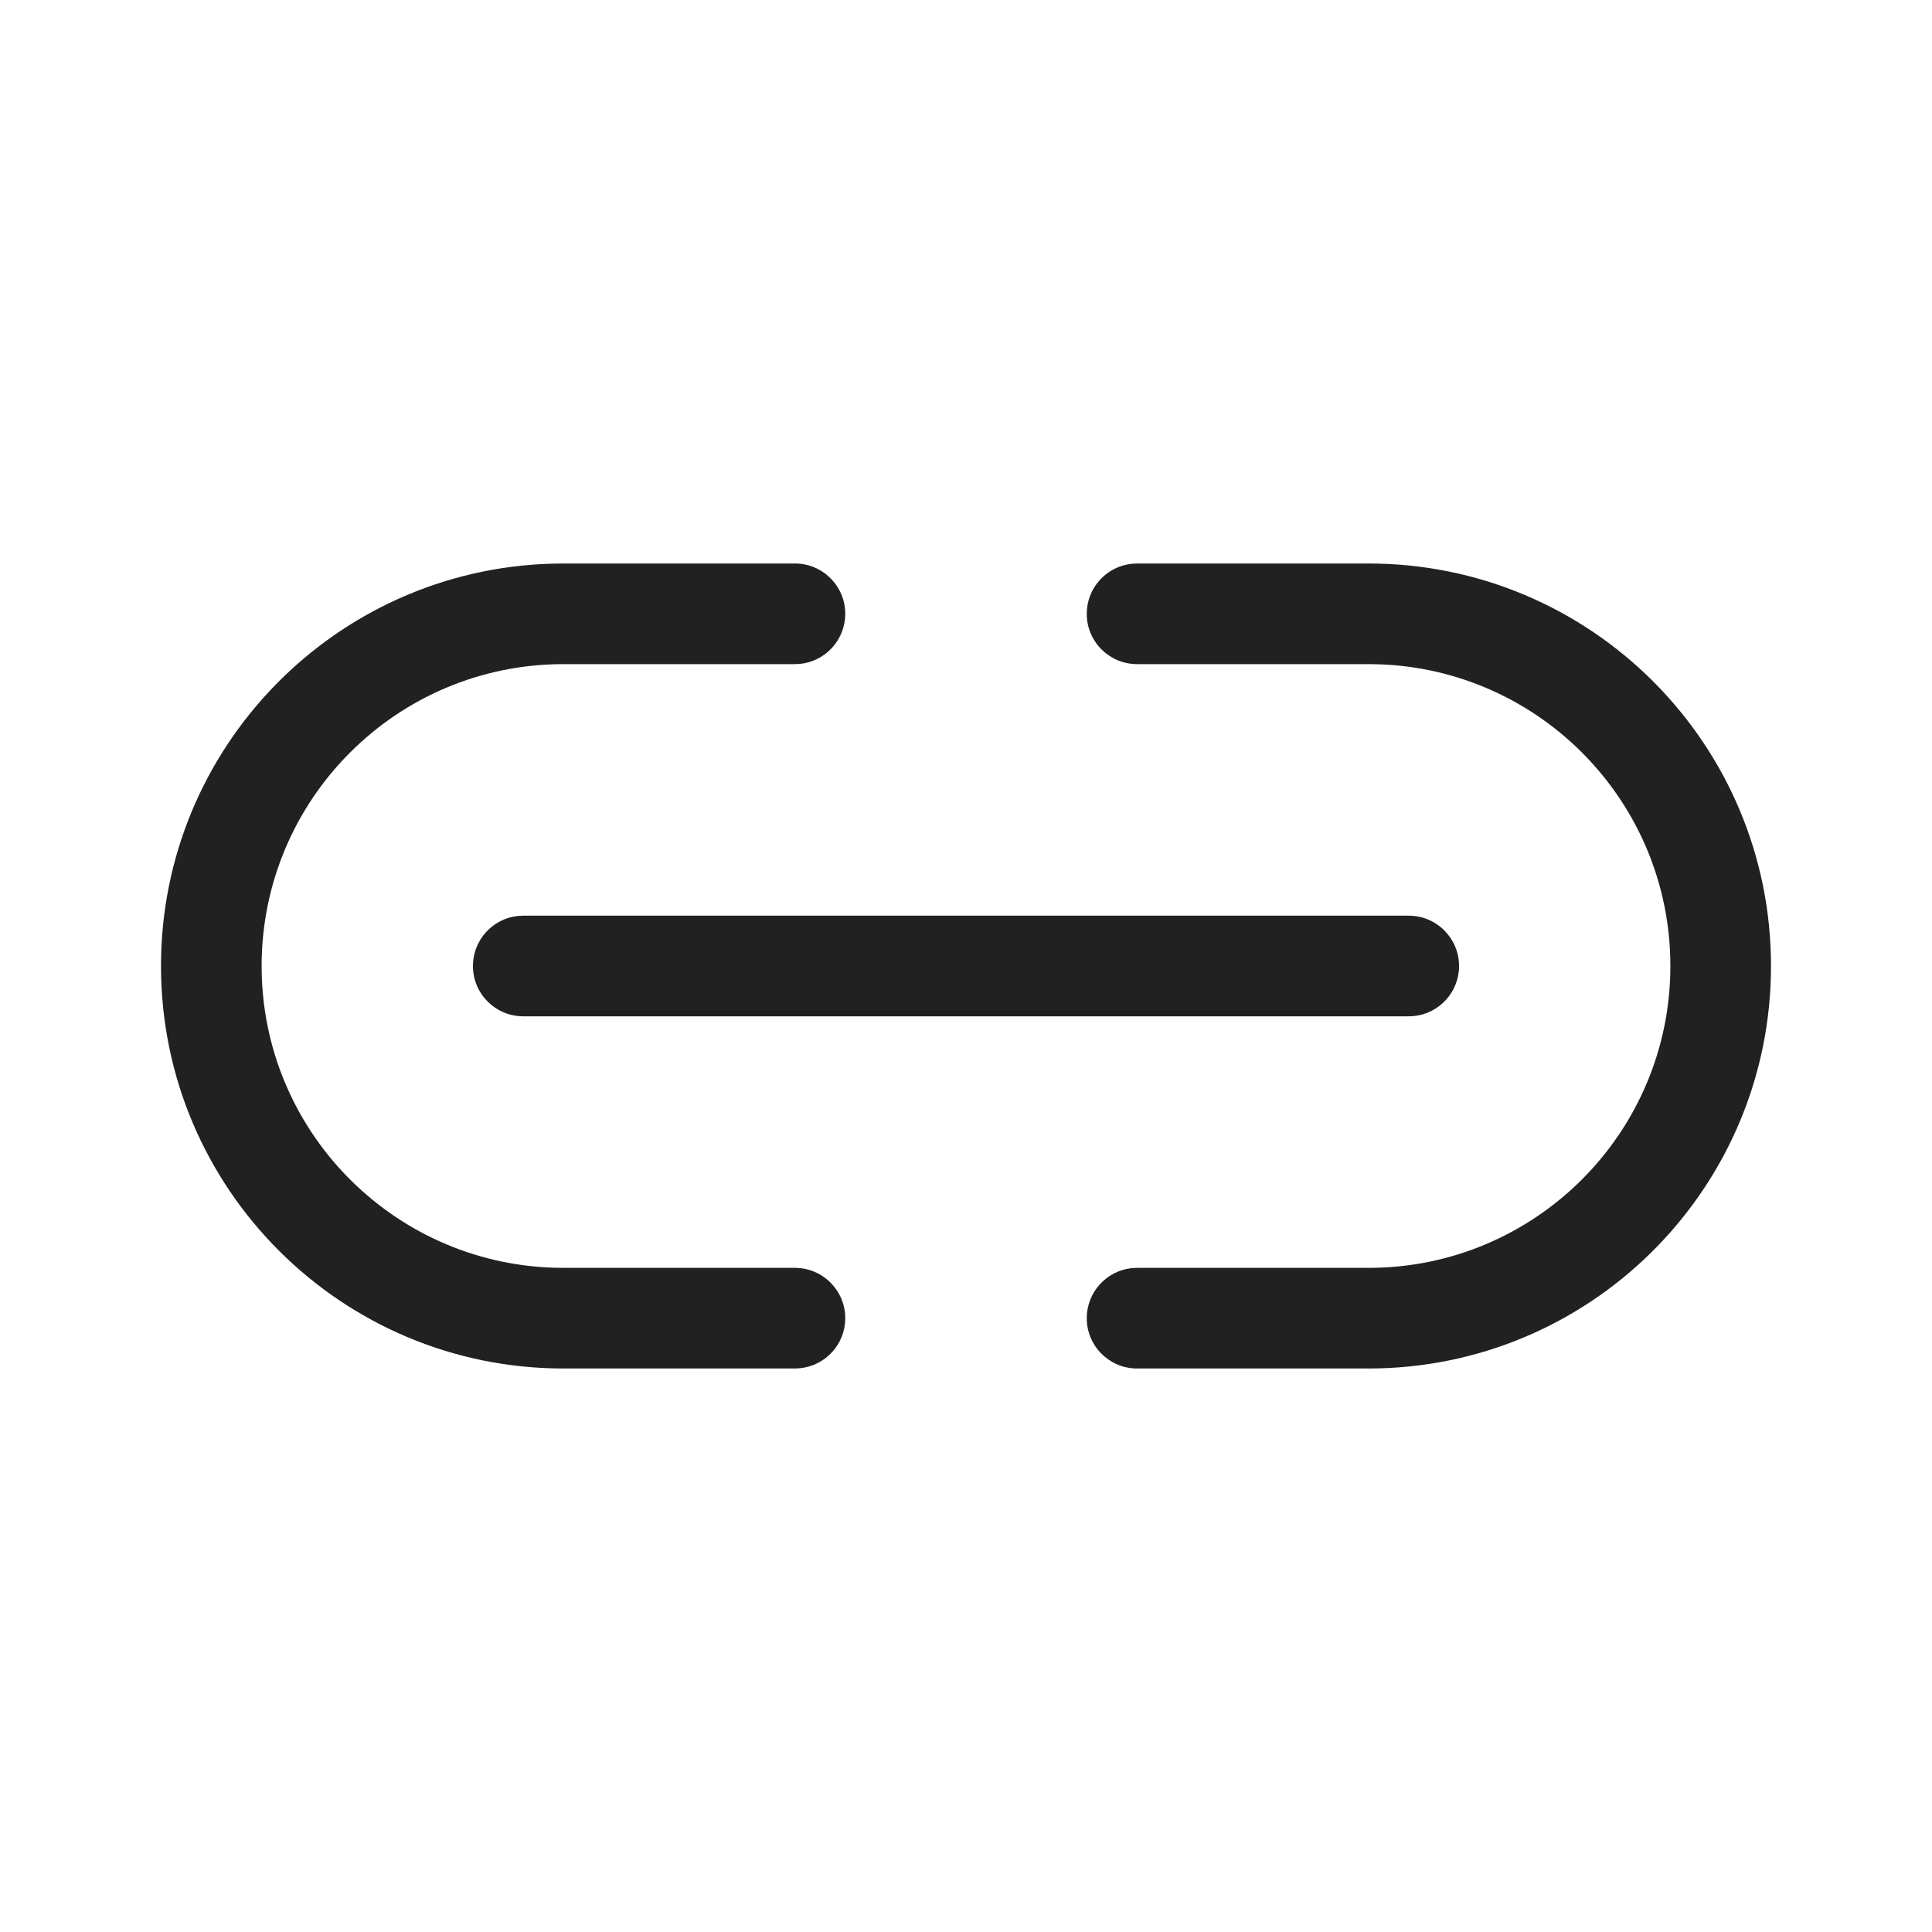
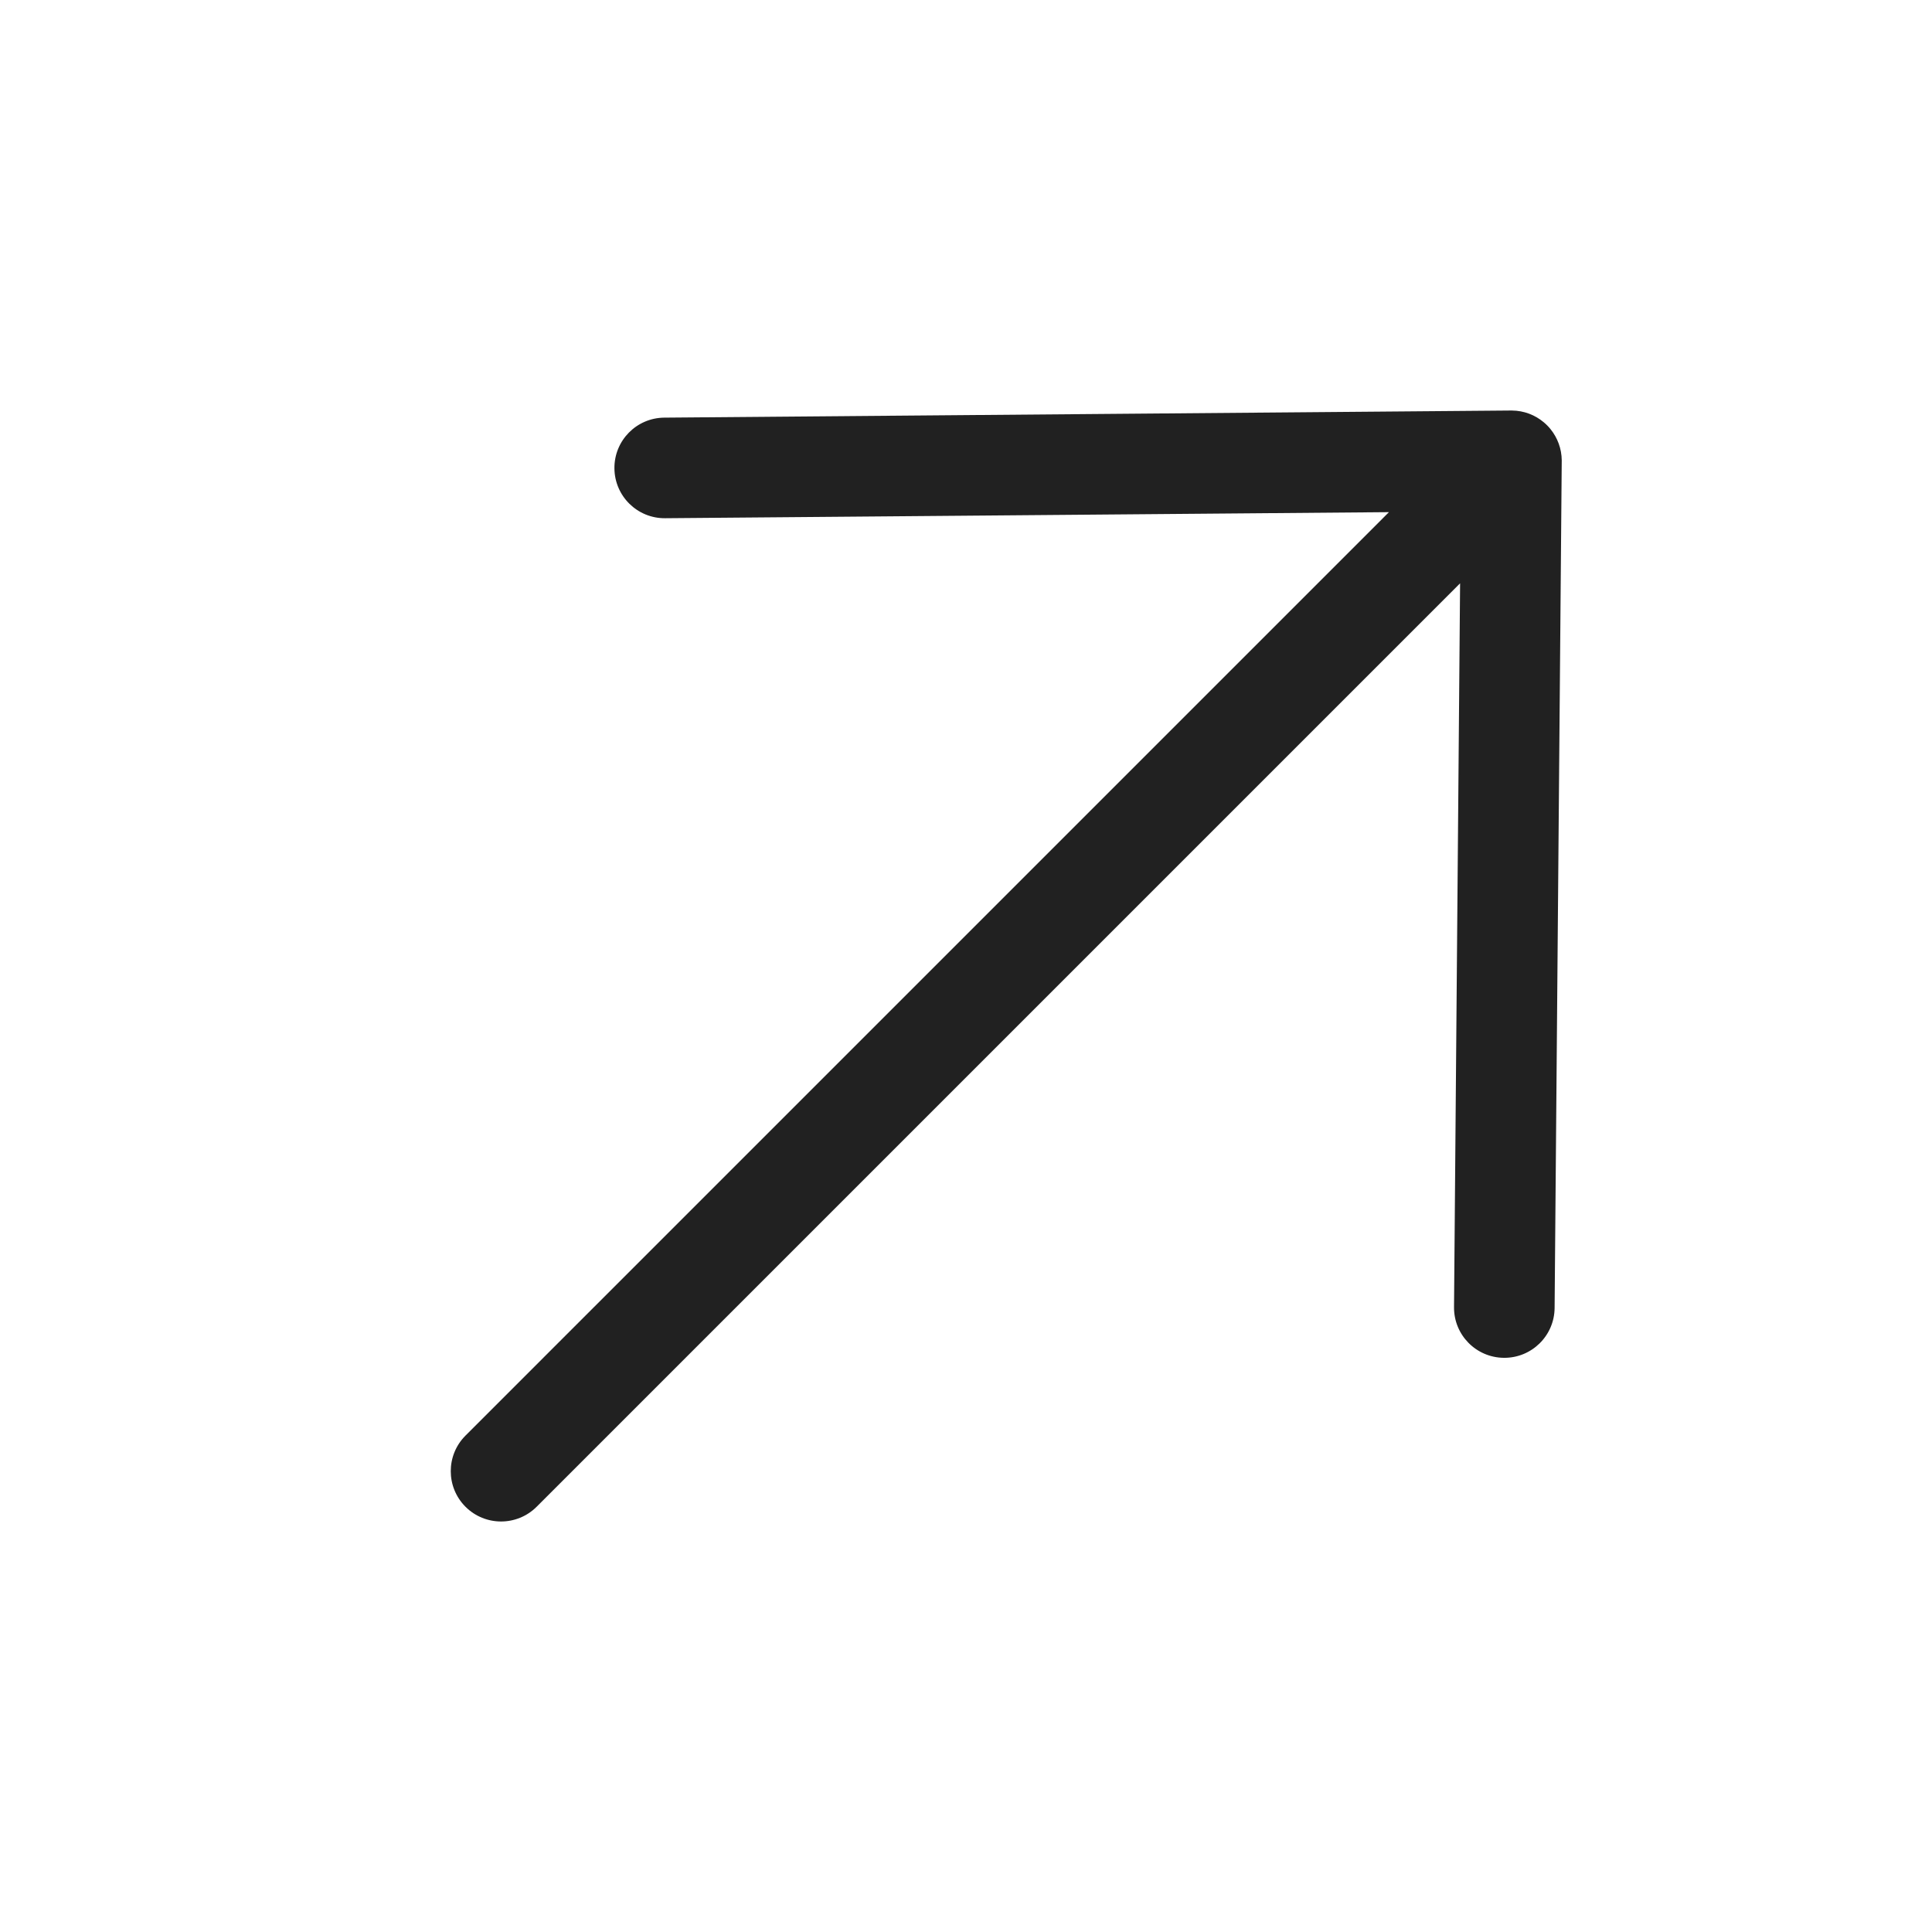
- <svg xmlns="http://www.w3.org/2000/svg" width="48" height="48" fill="none" viewBox="0 0 48 48">
-   <path fill="#212121" d="M34 14C39.523 14 44 18.477 44 24C44 29.429 39.673 33.848 34.28 33.996L34 34H28.25C27.56 34 27 33.44 27 32.75C27 32.103 27.492 31.57 28.122 31.506L28.25 31.5H34C38.142 31.5 41.5 28.142 41.5 24C41.5 19.939 38.273 16.632 34.243 16.504L34 16.5H28.25C27.56 16.5 27 15.94 27 15.25C27 14.603 27.492 14.07 28.122 14.007L28.25 14H34ZM19.75 14C20.44 14 21 14.56 21 15.25C21 15.897 20.508 16.43 19.878 16.494L19.75 16.5H14C9.858 16.5 6.5 19.858 6.5 24C6.5 28.061 9.727 31.368 13.757 31.496L14 31.5H19.75C20.44 31.5 21 32.06 21 32.75C21 33.397 20.508 33.929 19.878 33.993L19.75 34H14C8.477 34 4 29.523 4 24C4 18.571 8.327 14.152 13.72 14.004L14 14H19.75ZM13 22.75H35C35.69 22.75 36.25 23.31 36.25 24C36.25 24.647 35.758 25.18 35.128 25.244L35 25.25H13C12.31 25.25 11.75 24.69 11.75 24C11.75 23.353 12.242 22.82 12.872 22.756L13 22.75H35H13Z" />
+ <svg xmlns="http://www.w3.org/2000/svg" width="100%" height="100%" viewBox="0 0 48 48" version="1.1" xml:space="preserve" style="fill-rule:evenodd;clip-rule:evenodd;stroke-linejoin:round;stroke-miterlimit:2;">
+   <g transform="matrix(-0.707107,0.707107,-0.707107,-0.707107,59.6482,23.2928)">
+     <path d="M44,24C44,24.69 43.44,25.25 42.75,25.25L10.304,25.25L23.126,37.859C23.619,38.343 23.625,39.134 23.141,39.626C22.657,40.119 21.866,40.125 21.374,39.641L6.386,24.903C6.377,24.894 6.368,24.885 6.359,24.876C6.147,24.661 6.029,24.388 6.005,24.109C5.998,24.029 5.998,23.948 6.007,23.868C6.036,23.597 6.153,23.333 6.359,23.123C6.372,23.11 6.386,23.096 6.4,23.083L21.374,8.359C21.866,7.875 22.657,7.881 23.141,8.374C23.625,8.866 23.619,9.657 23.126,10.141L10.304,22.75L42.75,22.75C43.44,22.75 44,23.31 44,24Z" style="fill:rgb(33,33,33);fill-rule:nonzero;" />
+   </g>
</svg>
